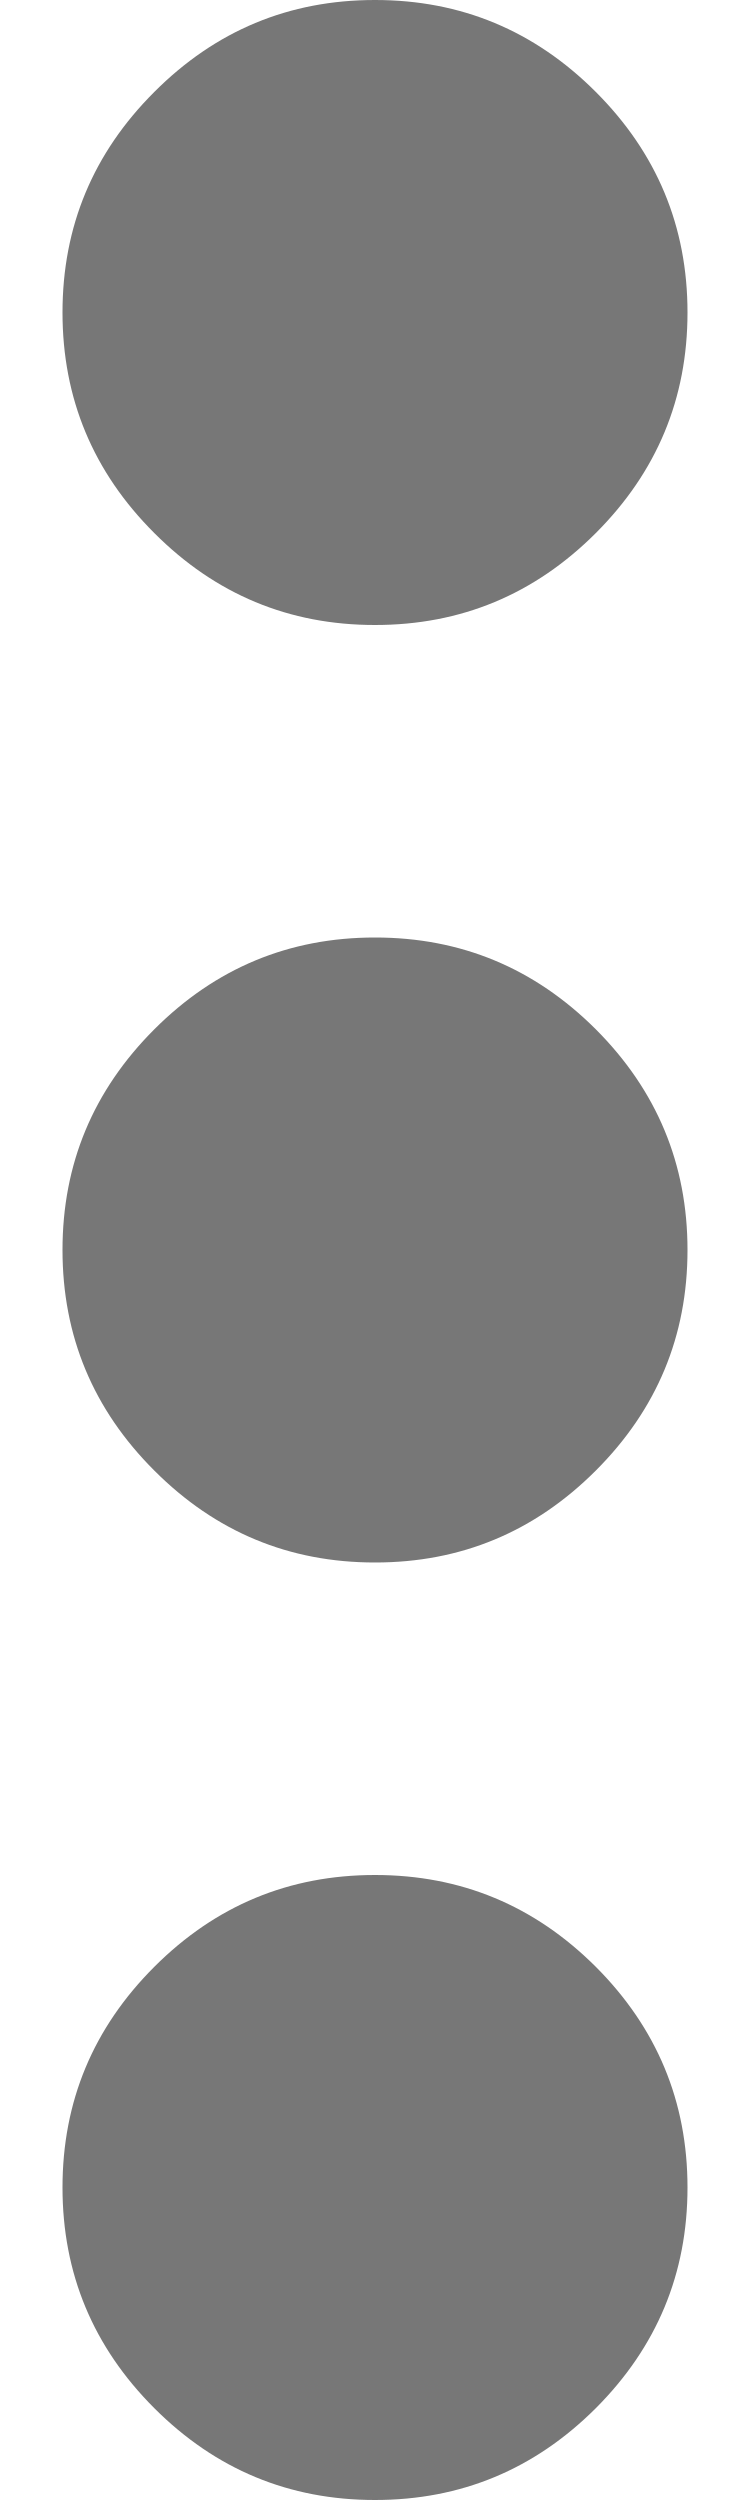
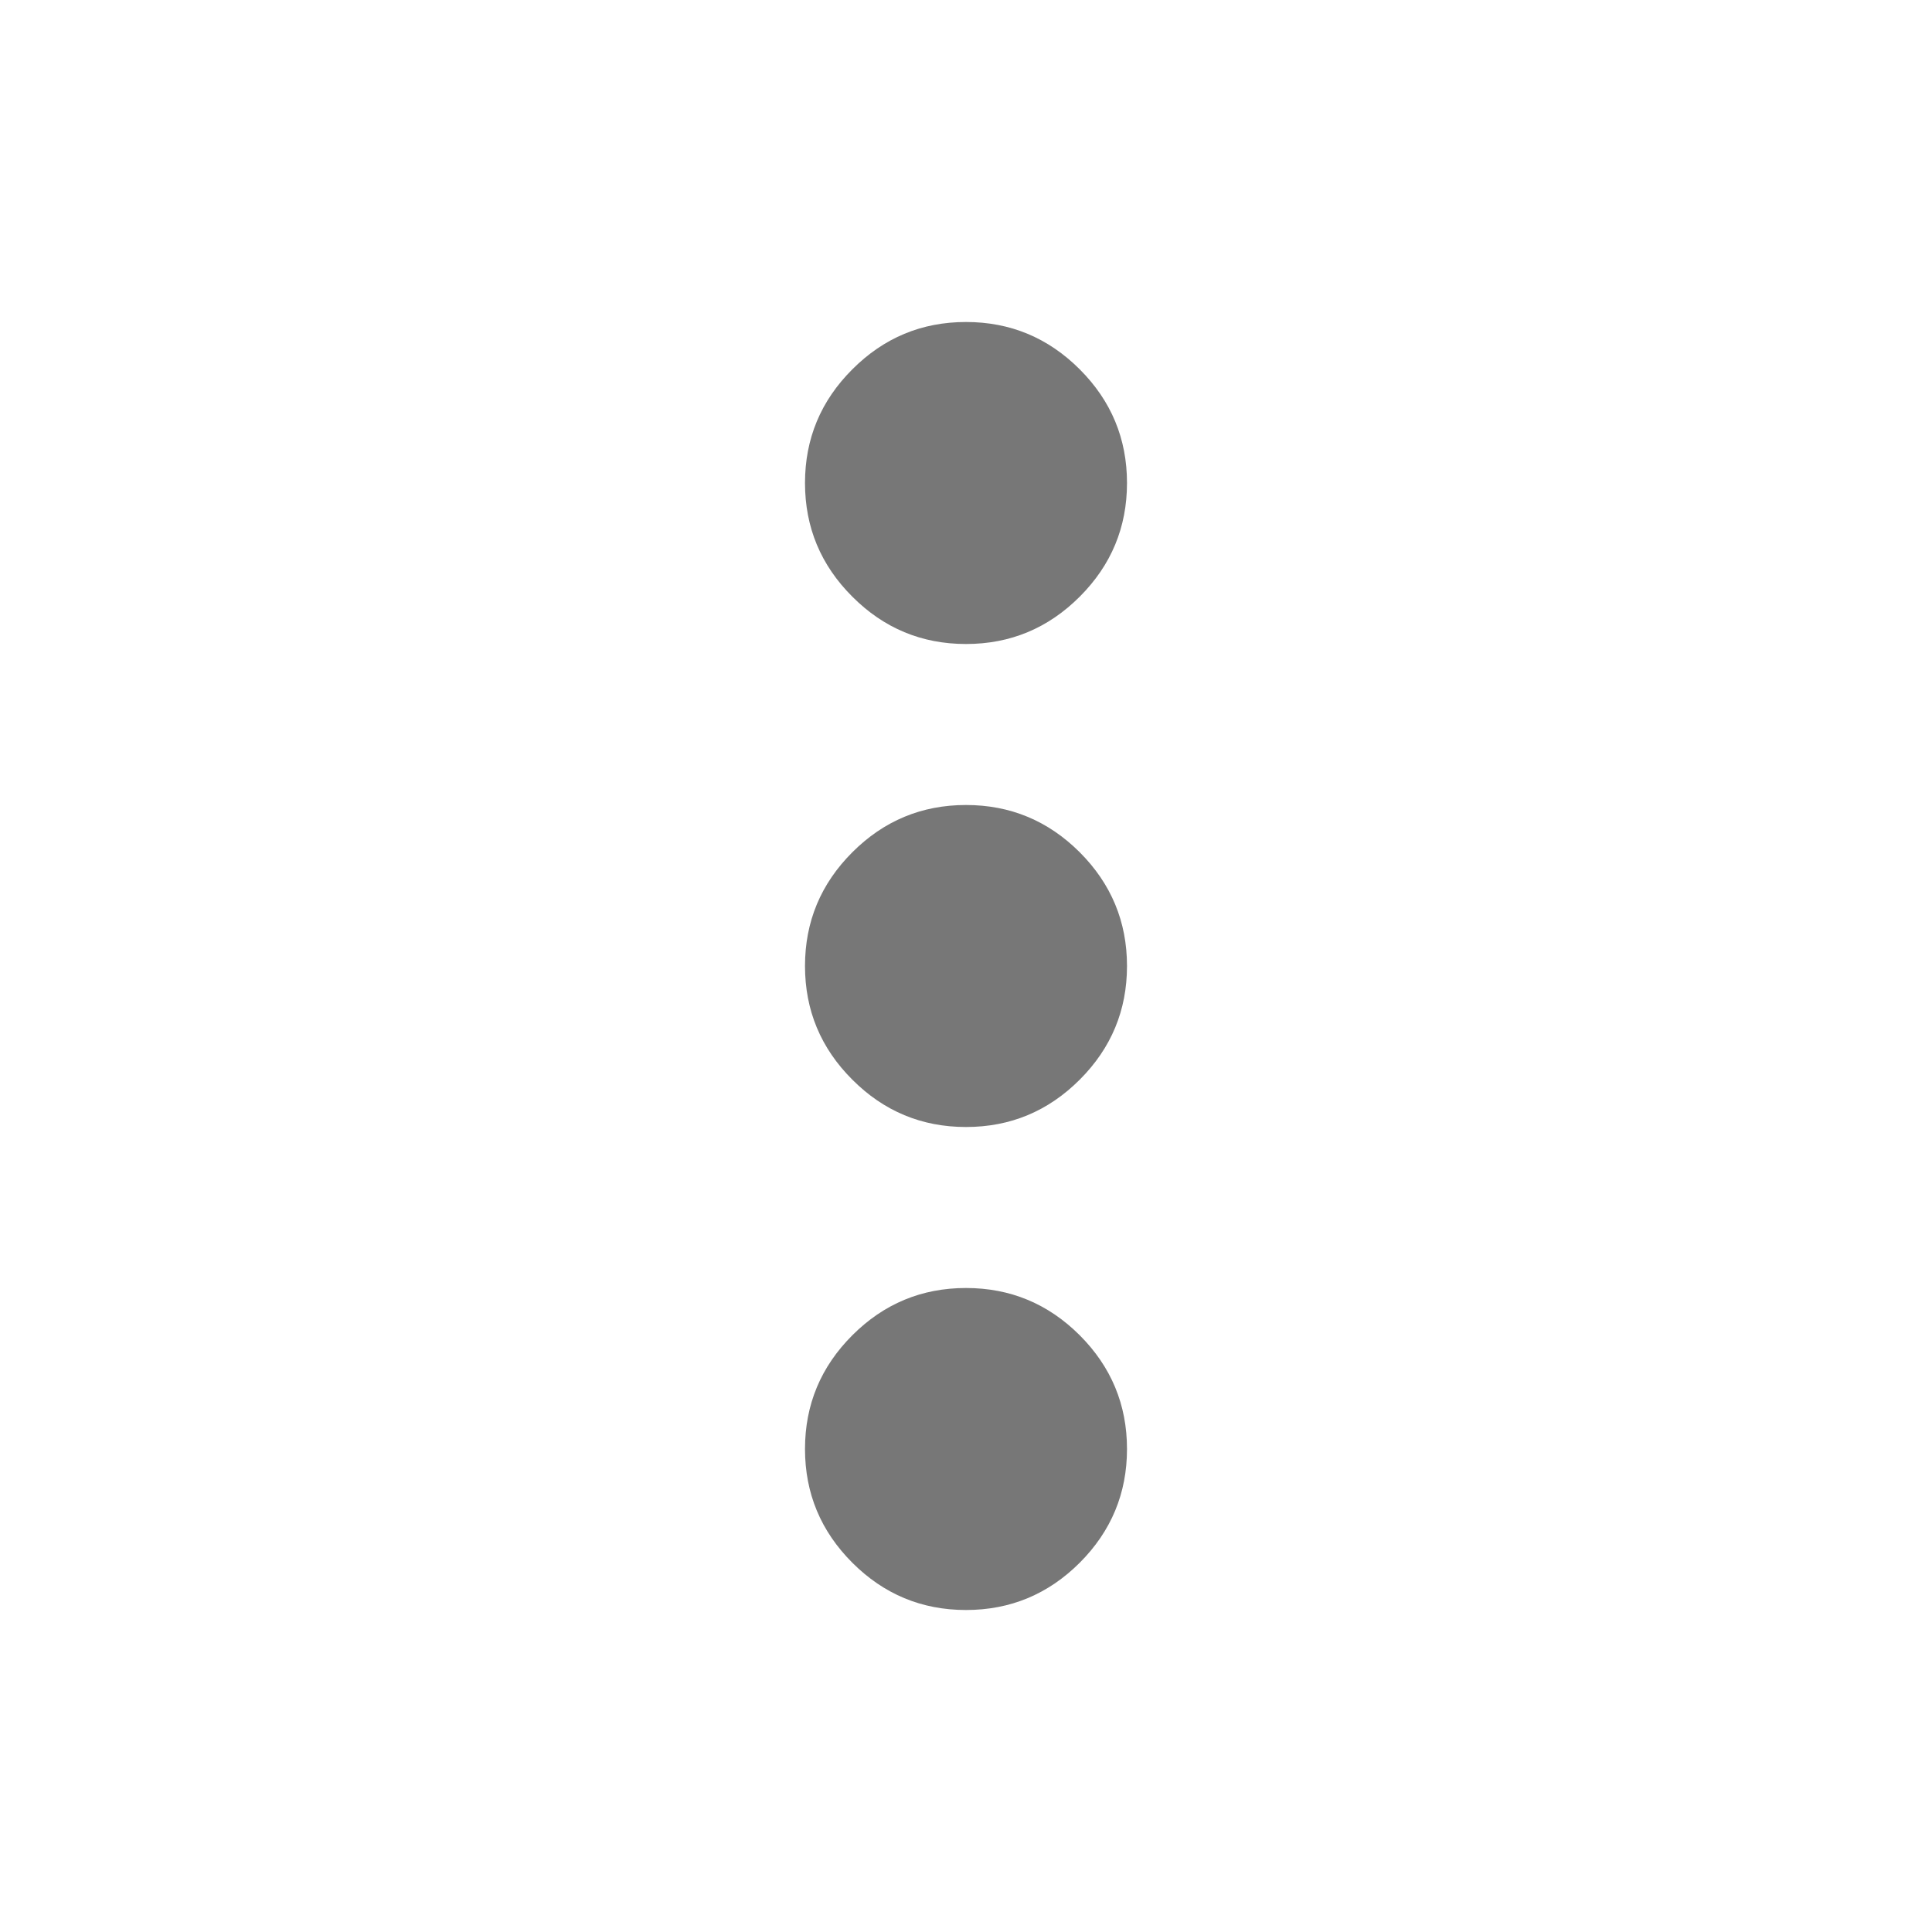
- <svg xmlns="http://www.w3.org/2000/svg" width="6" height="20" viewBox="0 0 6 20" fill="none">
-   <path d="M3 20C2.312 20 1.724 19.755 1.235 19.266C0.745 18.776 0.5 18.188 0.5 17.5C0.5 16.812 0.745 16.224 1.235 15.734C1.724 15.245 2.312 15 3 15C3.688 15 4.276 15.245 4.766 15.734C5.255 16.224 5.5 16.812 5.5 17.5C5.5 18.188 5.255 18.776 4.766 19.266C4.276 19.755 3.688 20 3 20ZM3 12.5C2.312 12.5 1.724 12.255 1.235 11.765C0.745 11.276 0.5 10.688 0.5 10C0.5 9.312 0.745 8.724 1.235 8.234C1.724 7.745 2.312 7.5 3 7.5C3.688 7.5 4.276 7.745 4.766 8.234C5.255 8.724 5.5 9.312 5.5 10C5.5 10.688 5.255 11.276 4.766 11.765C4.276 12.255 3.688 12.5 3 12.5ZM3 5C2.312 5 1.724 4.755 1.235 4.265C0.745 3.776 0.5 3.188 0.5 2.5C0.5 1.812 0.745 1.224 1.235 0.735C1.724 0.245 2.312 0 3 0C3.688 0 4.276 0.245 4.766 0.735C5.255 1.224 5.5 1.812 5.5 2.5C5.5 3.188 5.255 3.776 4.766 4.265C4.276 4.755 3.688 5 3 5Z" fill="#777777" />
+ <svg xmlns="http://www.w3.org/2000/svg" width="30" height="30" viewBox="0 0 30 30" fill="none">
+   <path d="M15 25C14.312 25 13.724 24.755 13.235 24.266C12.745 23.776 12.5 23.188 12.5 22.5C12.5 21.812 12.745 21.224 13.235 20.734C13.724 20.245 14.312 20 15 20C15.688 20 16.276 20.245 16.766 20.734C17.255 21.224 17.5 21.812 17.5 22.5C17.5 23.188 17.255 23.776 16.766 24.266C16.276 24.755 15.688 25 15 25ZM15 17.5C14.312 17.5 13.724 17.255 13.235 16.765C12.745 16.276 12.5 15.688 12.5 15C12.5 14.312 12.745 13.724 13.235 13.234C13.724 12.745 14.312 12.5 15 12.5C15.688 12.5 16.276 12.745 16.766 13.234C17.255 13.724 17.5 14.312 17.5 15C17.5 15.688 17.255 16.276 16.766 16.765C16.276 17.255 15.688 17.5 15 17.5ZM15 10C14.312 10 13.724 9.755 13.235 9.265C12.745 8.776 12.5 8.188 12.5 7.5C12.5 6.812 12.745 6.224 13.235 5.735C13.724 5.245 14.312 5 15 5C15.688 5 16.276 5.245 16.766 5.735C17.255 6.224 17.5 6.812 17.5 7.5C17.5 8.188 17.255 8.776 16.766 9.265C16.276 9.755 15.688 10 15 10Z" fill="#777777" />
</svg>
